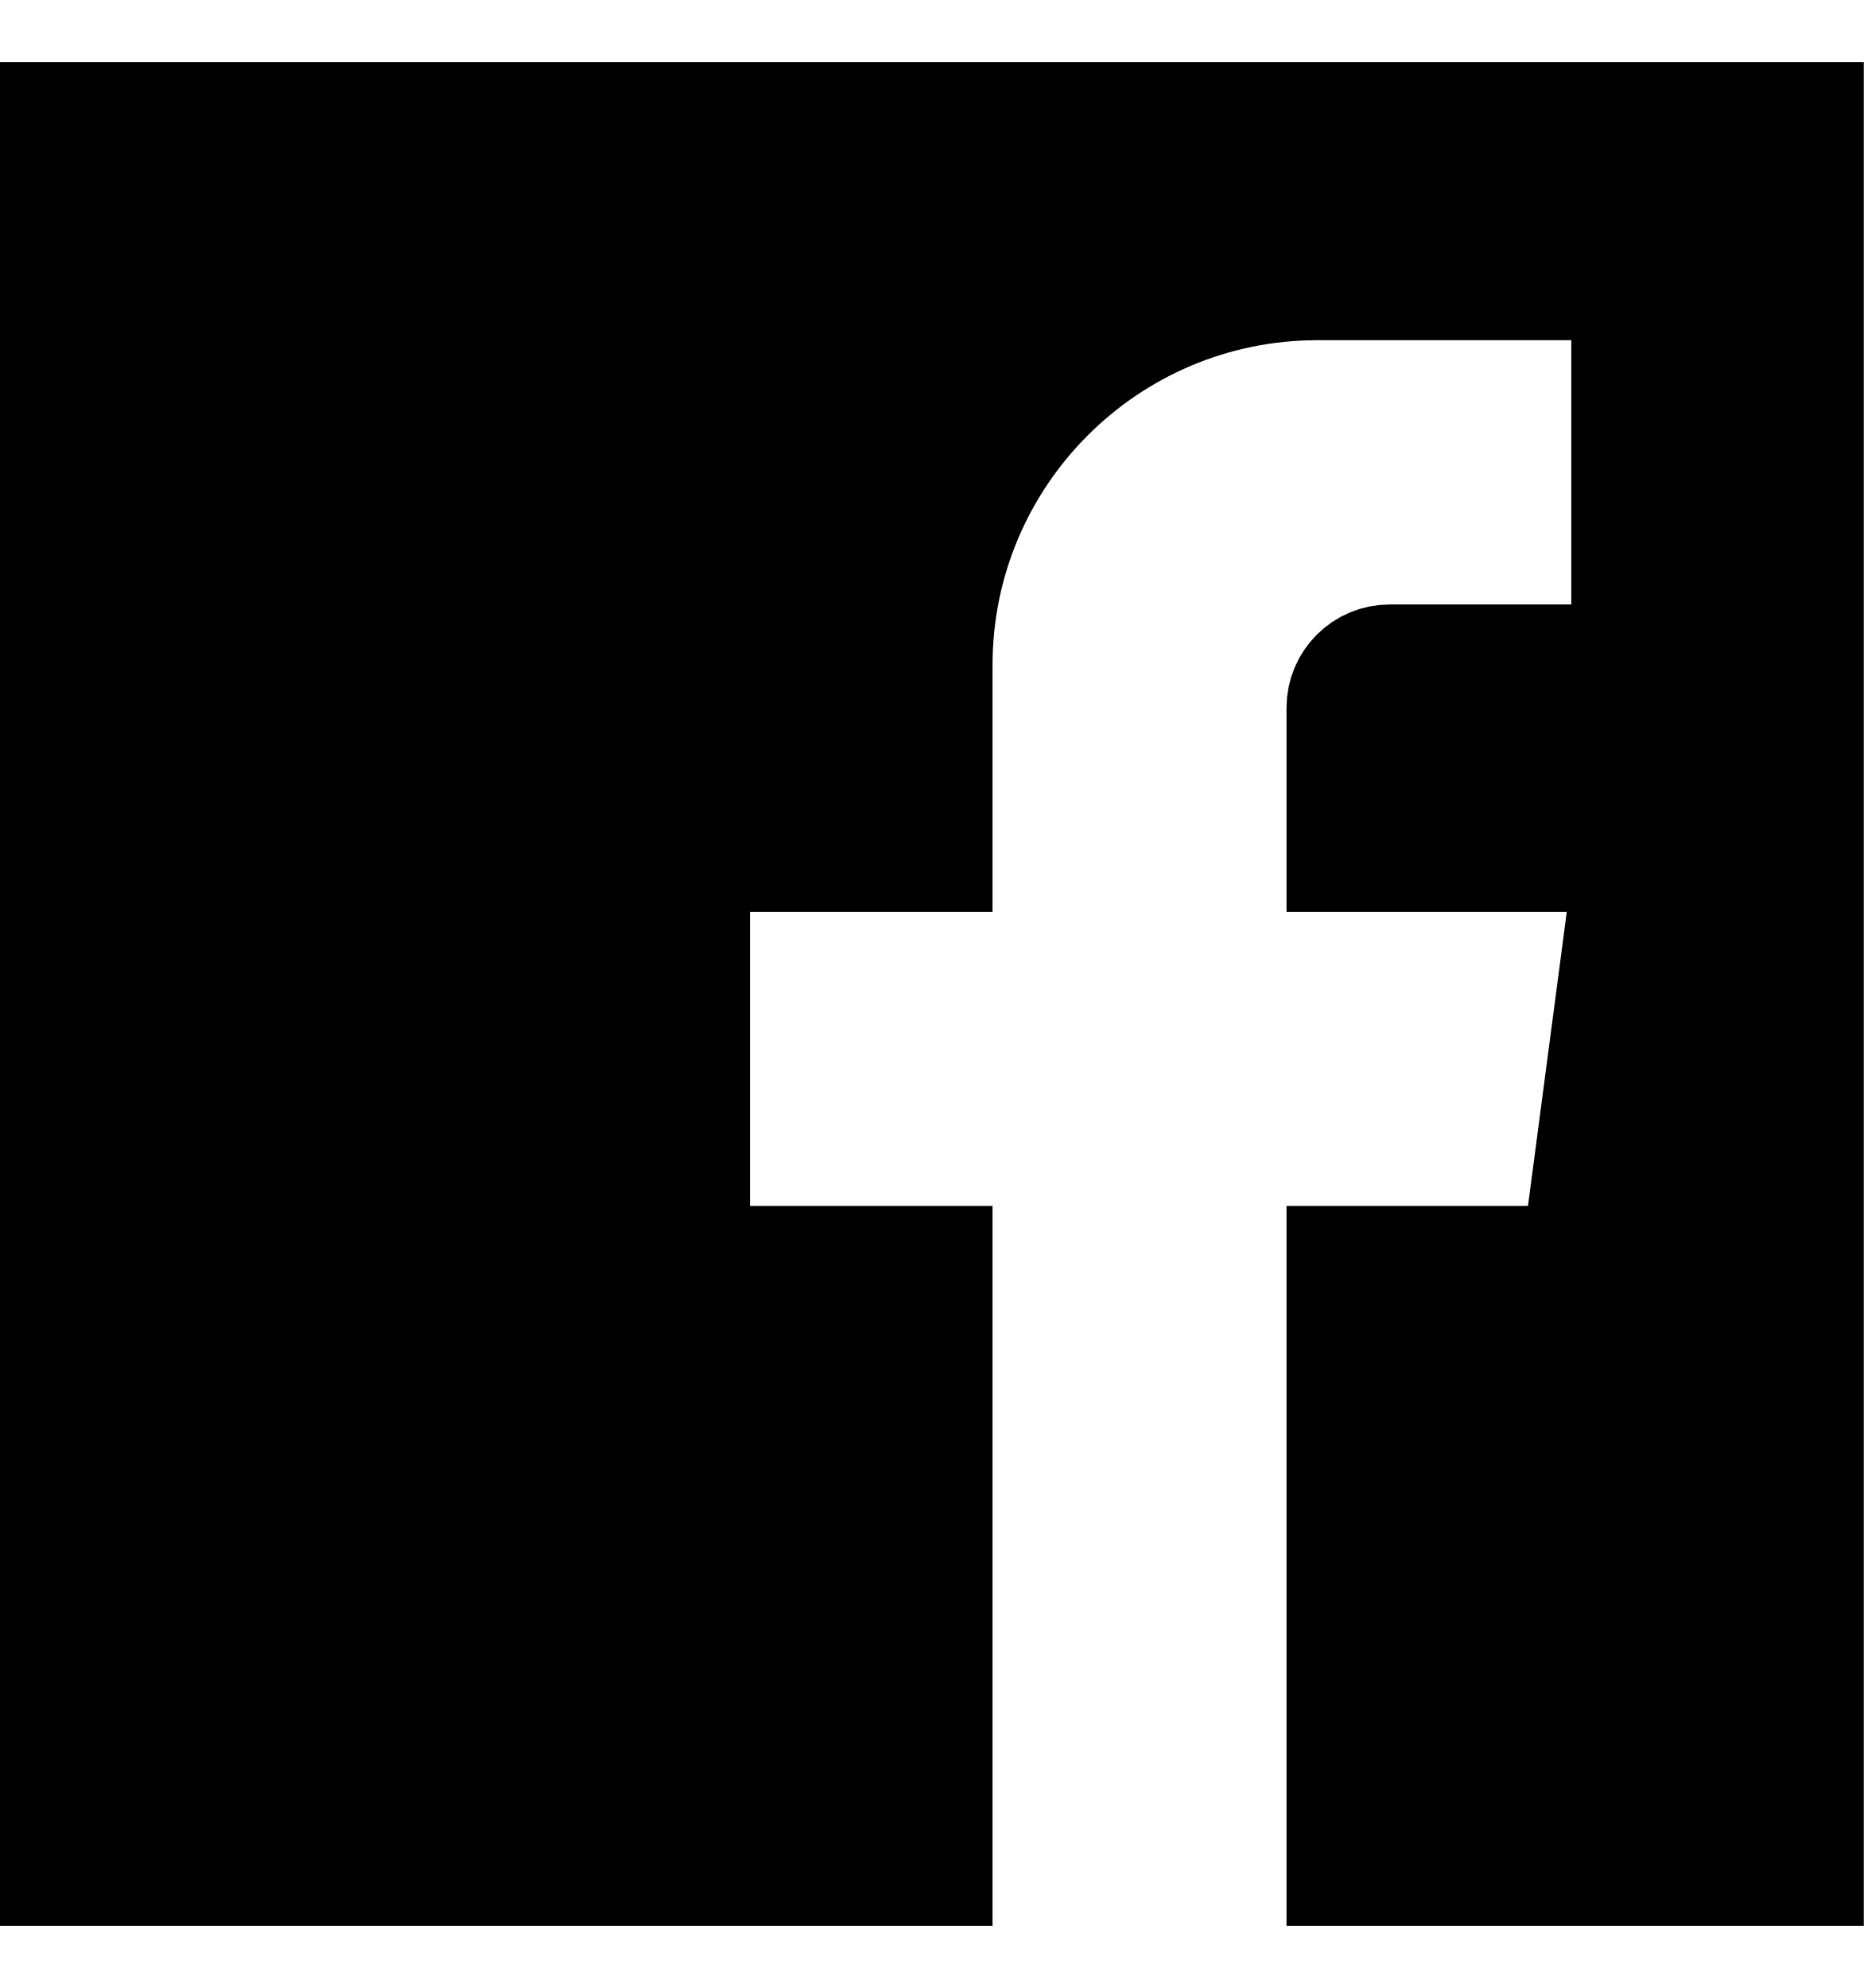
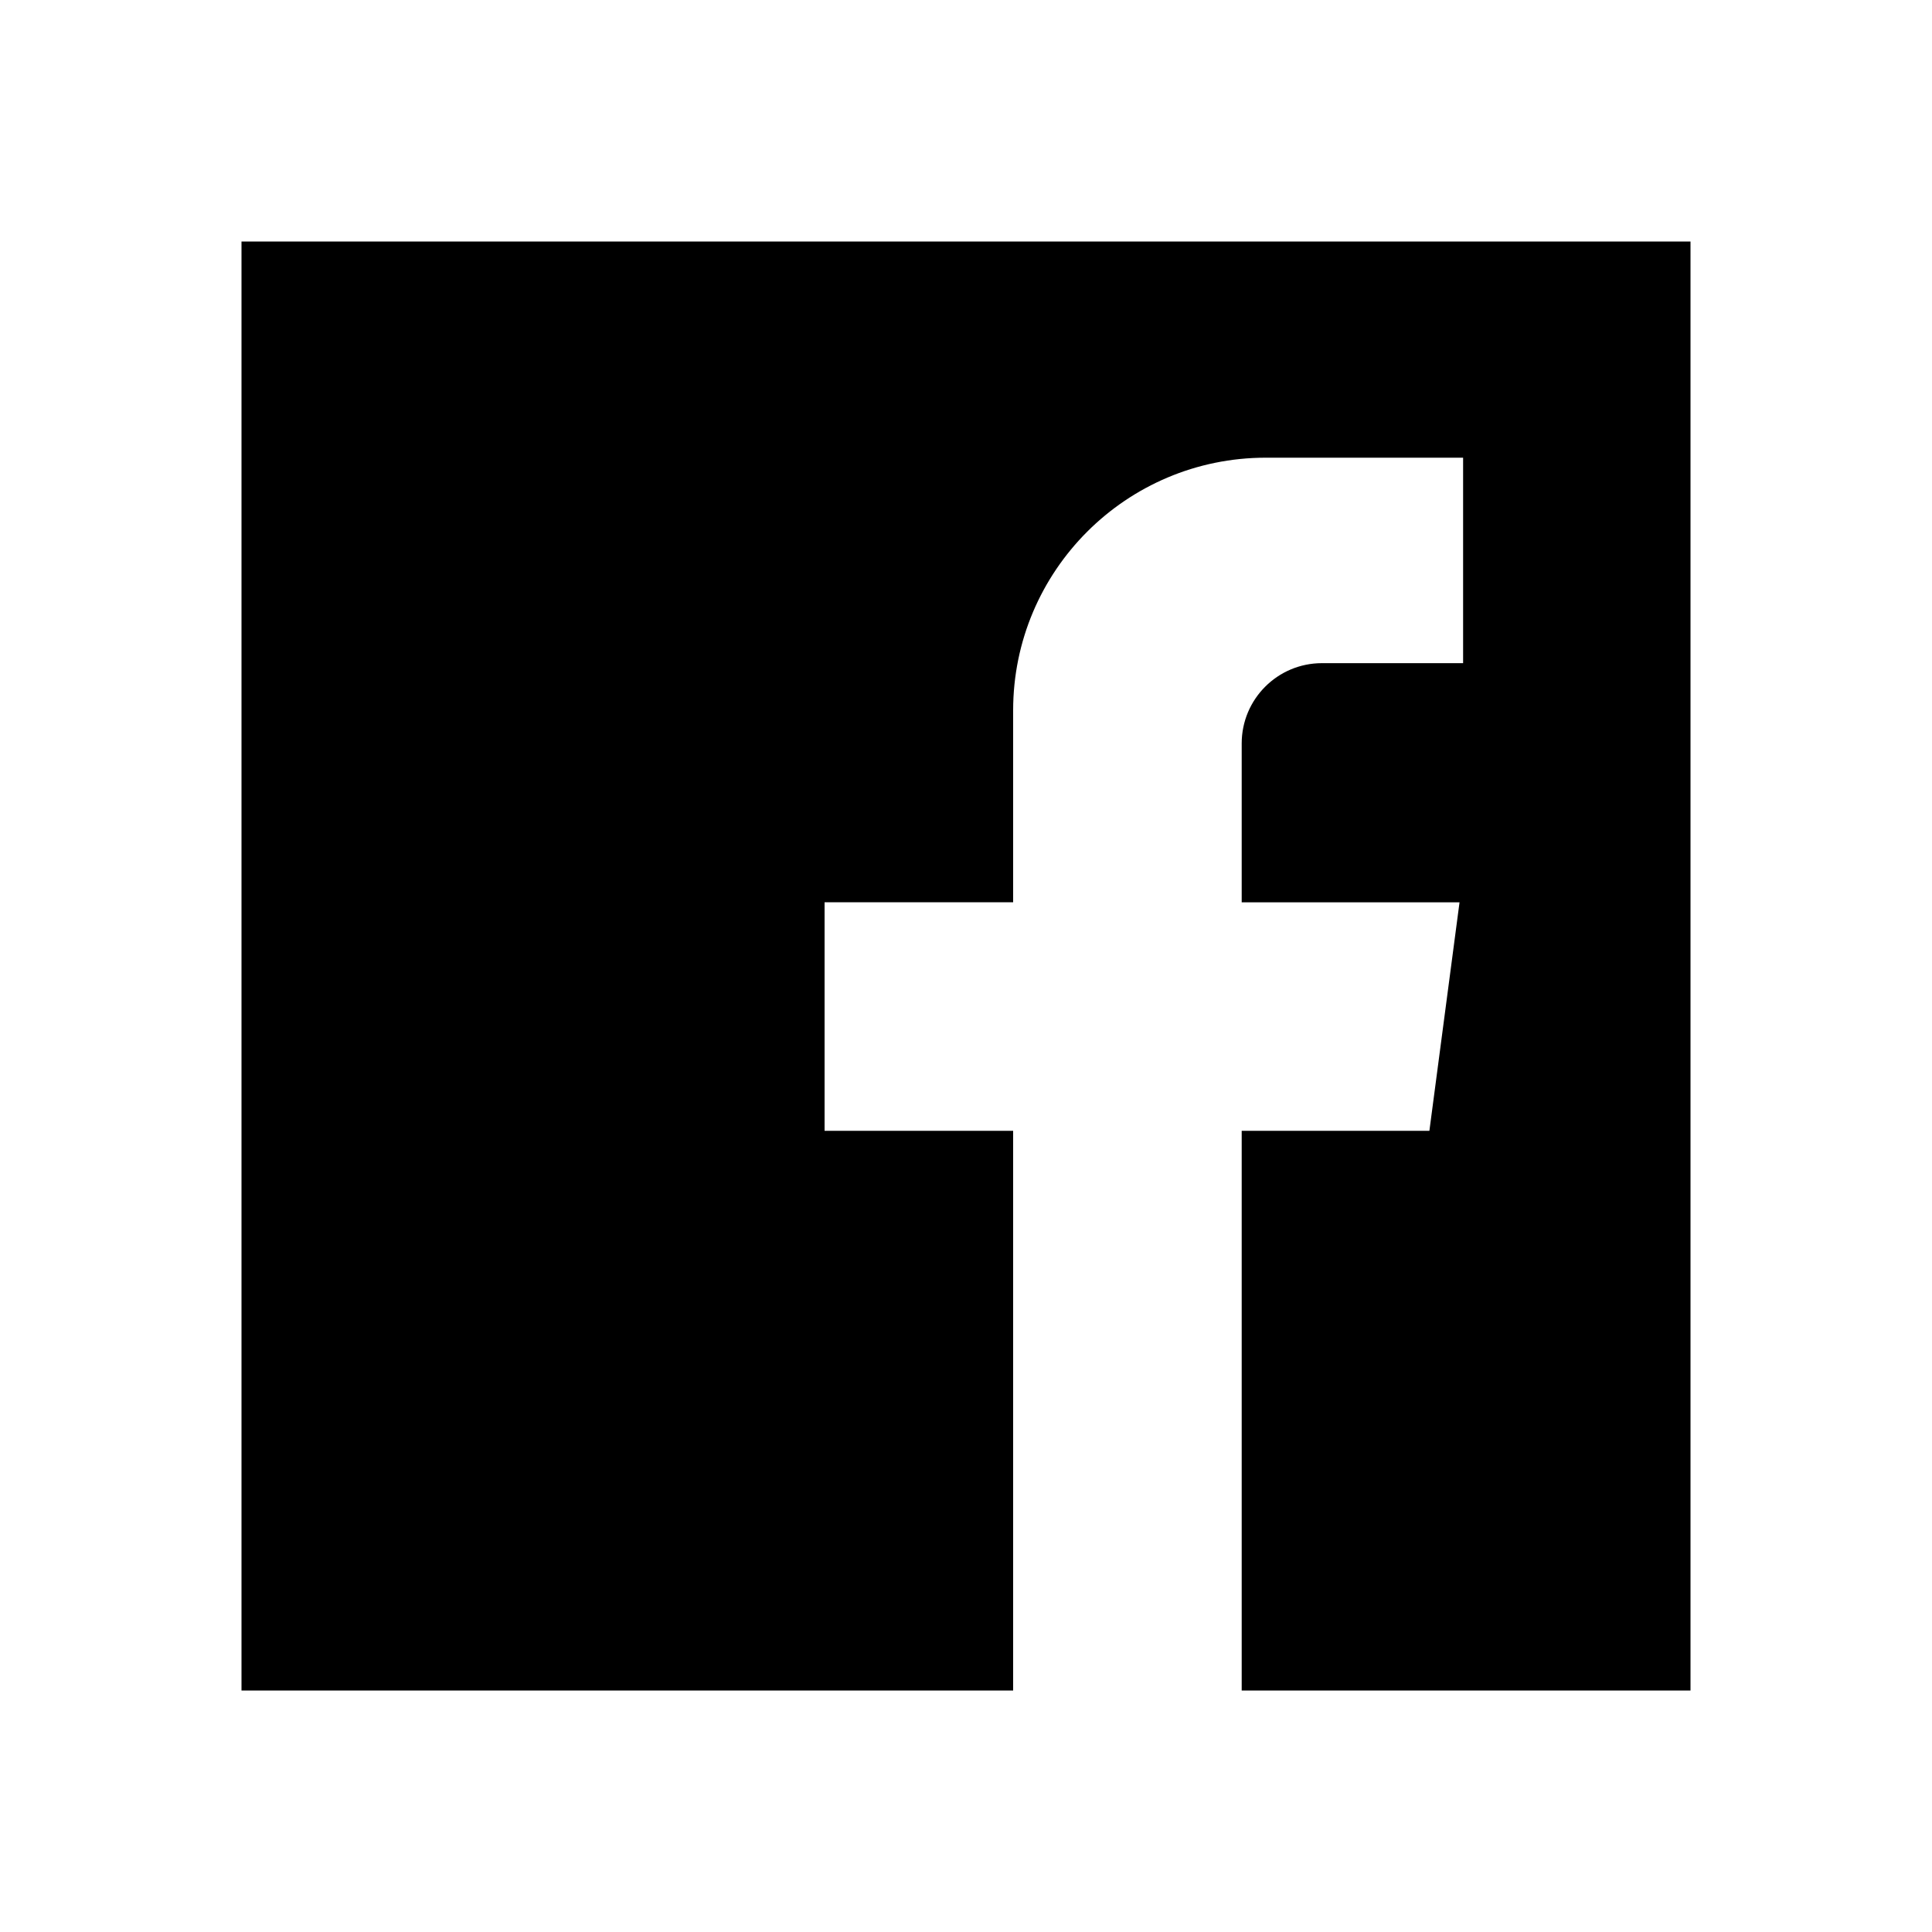
- <svg xmlns="http://www.w3.org/2000/svg" width="15" height="16" viewBox="0 0 15 16" fill="none">
-   <path d="M12.609 6.84H10.854V5.696C10.854 5.513 11.002 5.365 11.185 5.365H12.646H13.146V4.865V2.738V2.238H12.646H10.604C8.883 2.238 7.488 3.633 7.488 5.354V6.84H6.036H5.536V7.34V9.706V10.206H6.036H7.488V15H0.5V1H14.5V15H10.854V10.206H12.297H12.736L12.793 9.771L13.105 7.406L13.179 6.84H12.609Z" fill="black" stroke="black" />
+ <svg xmlns="http://www.w3.org/2000/svg" width="20" height="20" viewBox="0 0 20 20" fill="none">
+   <path d="M2.5 2.5V17.5H10.488V11.706H8.536V9.34H10.488V7.354C10.488 5.909 11.66 4.738 13.104 4.738H15.146V6.865H13.685C13.226 6.865 12.854 7.237 12.854 7.696V9.341H15.109L14.797 11.706H12.854V17.5H17.5V2.5H2.5Z" fill="black" />
</svg>
